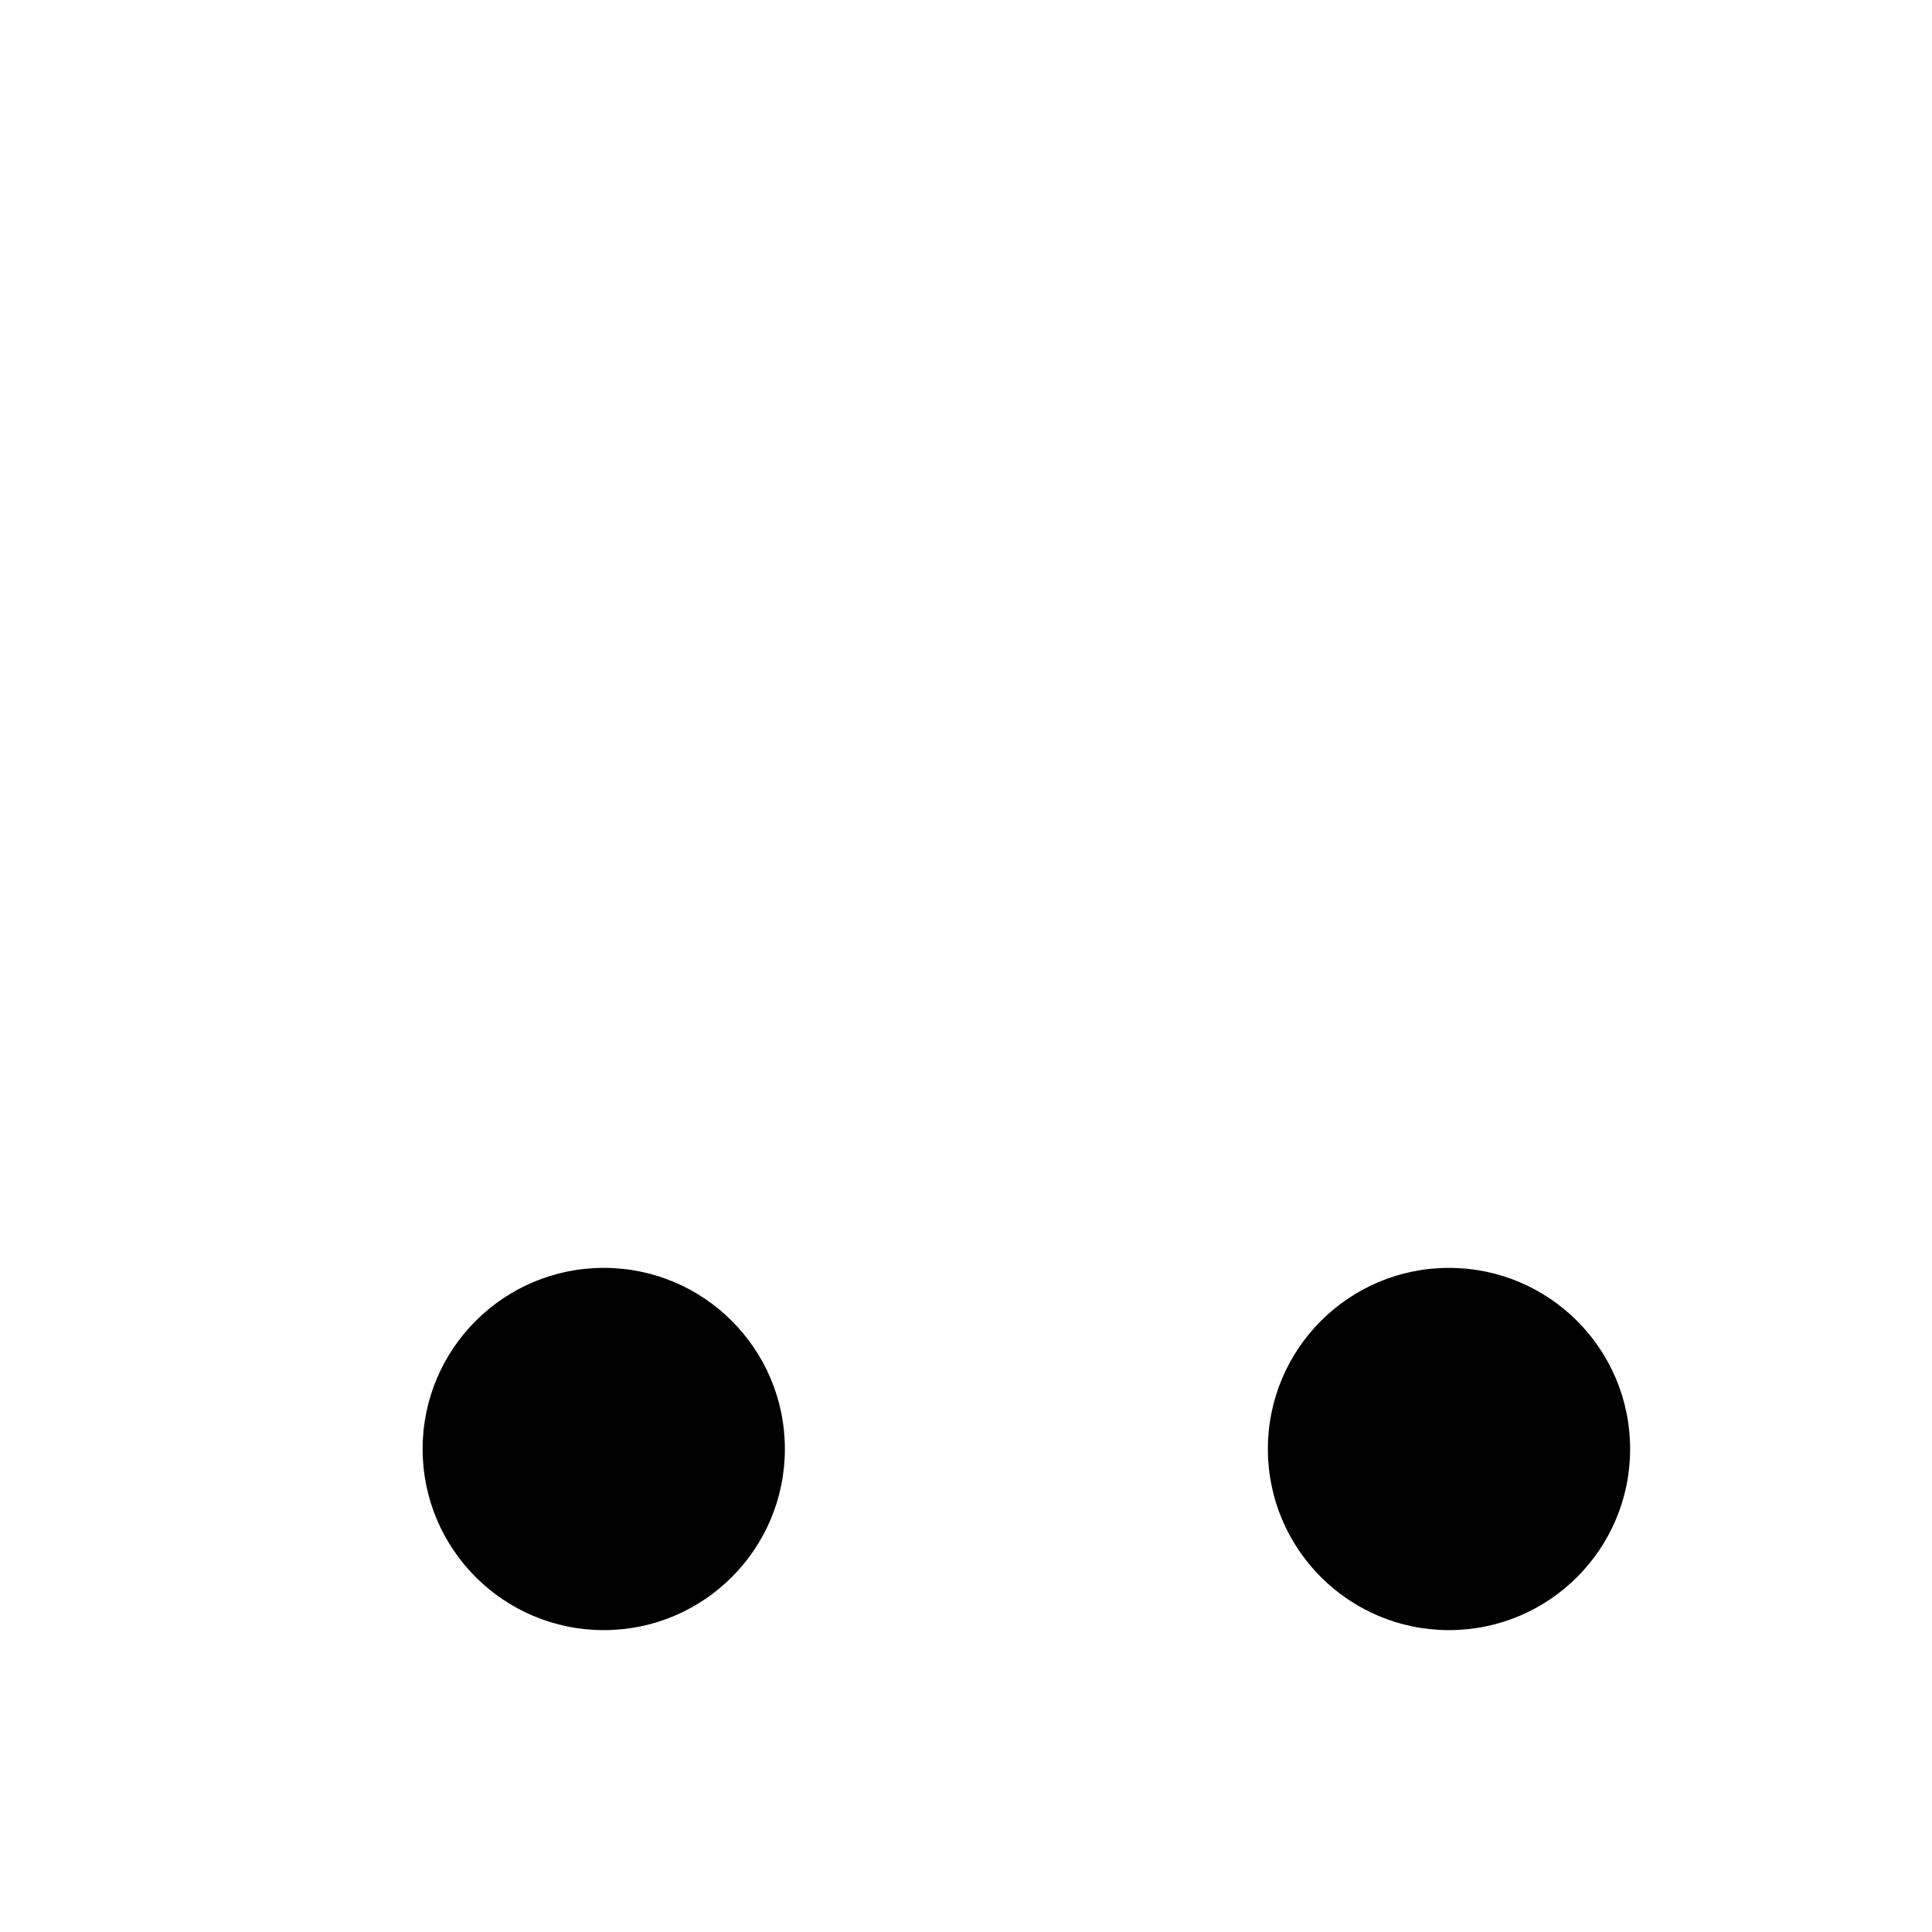
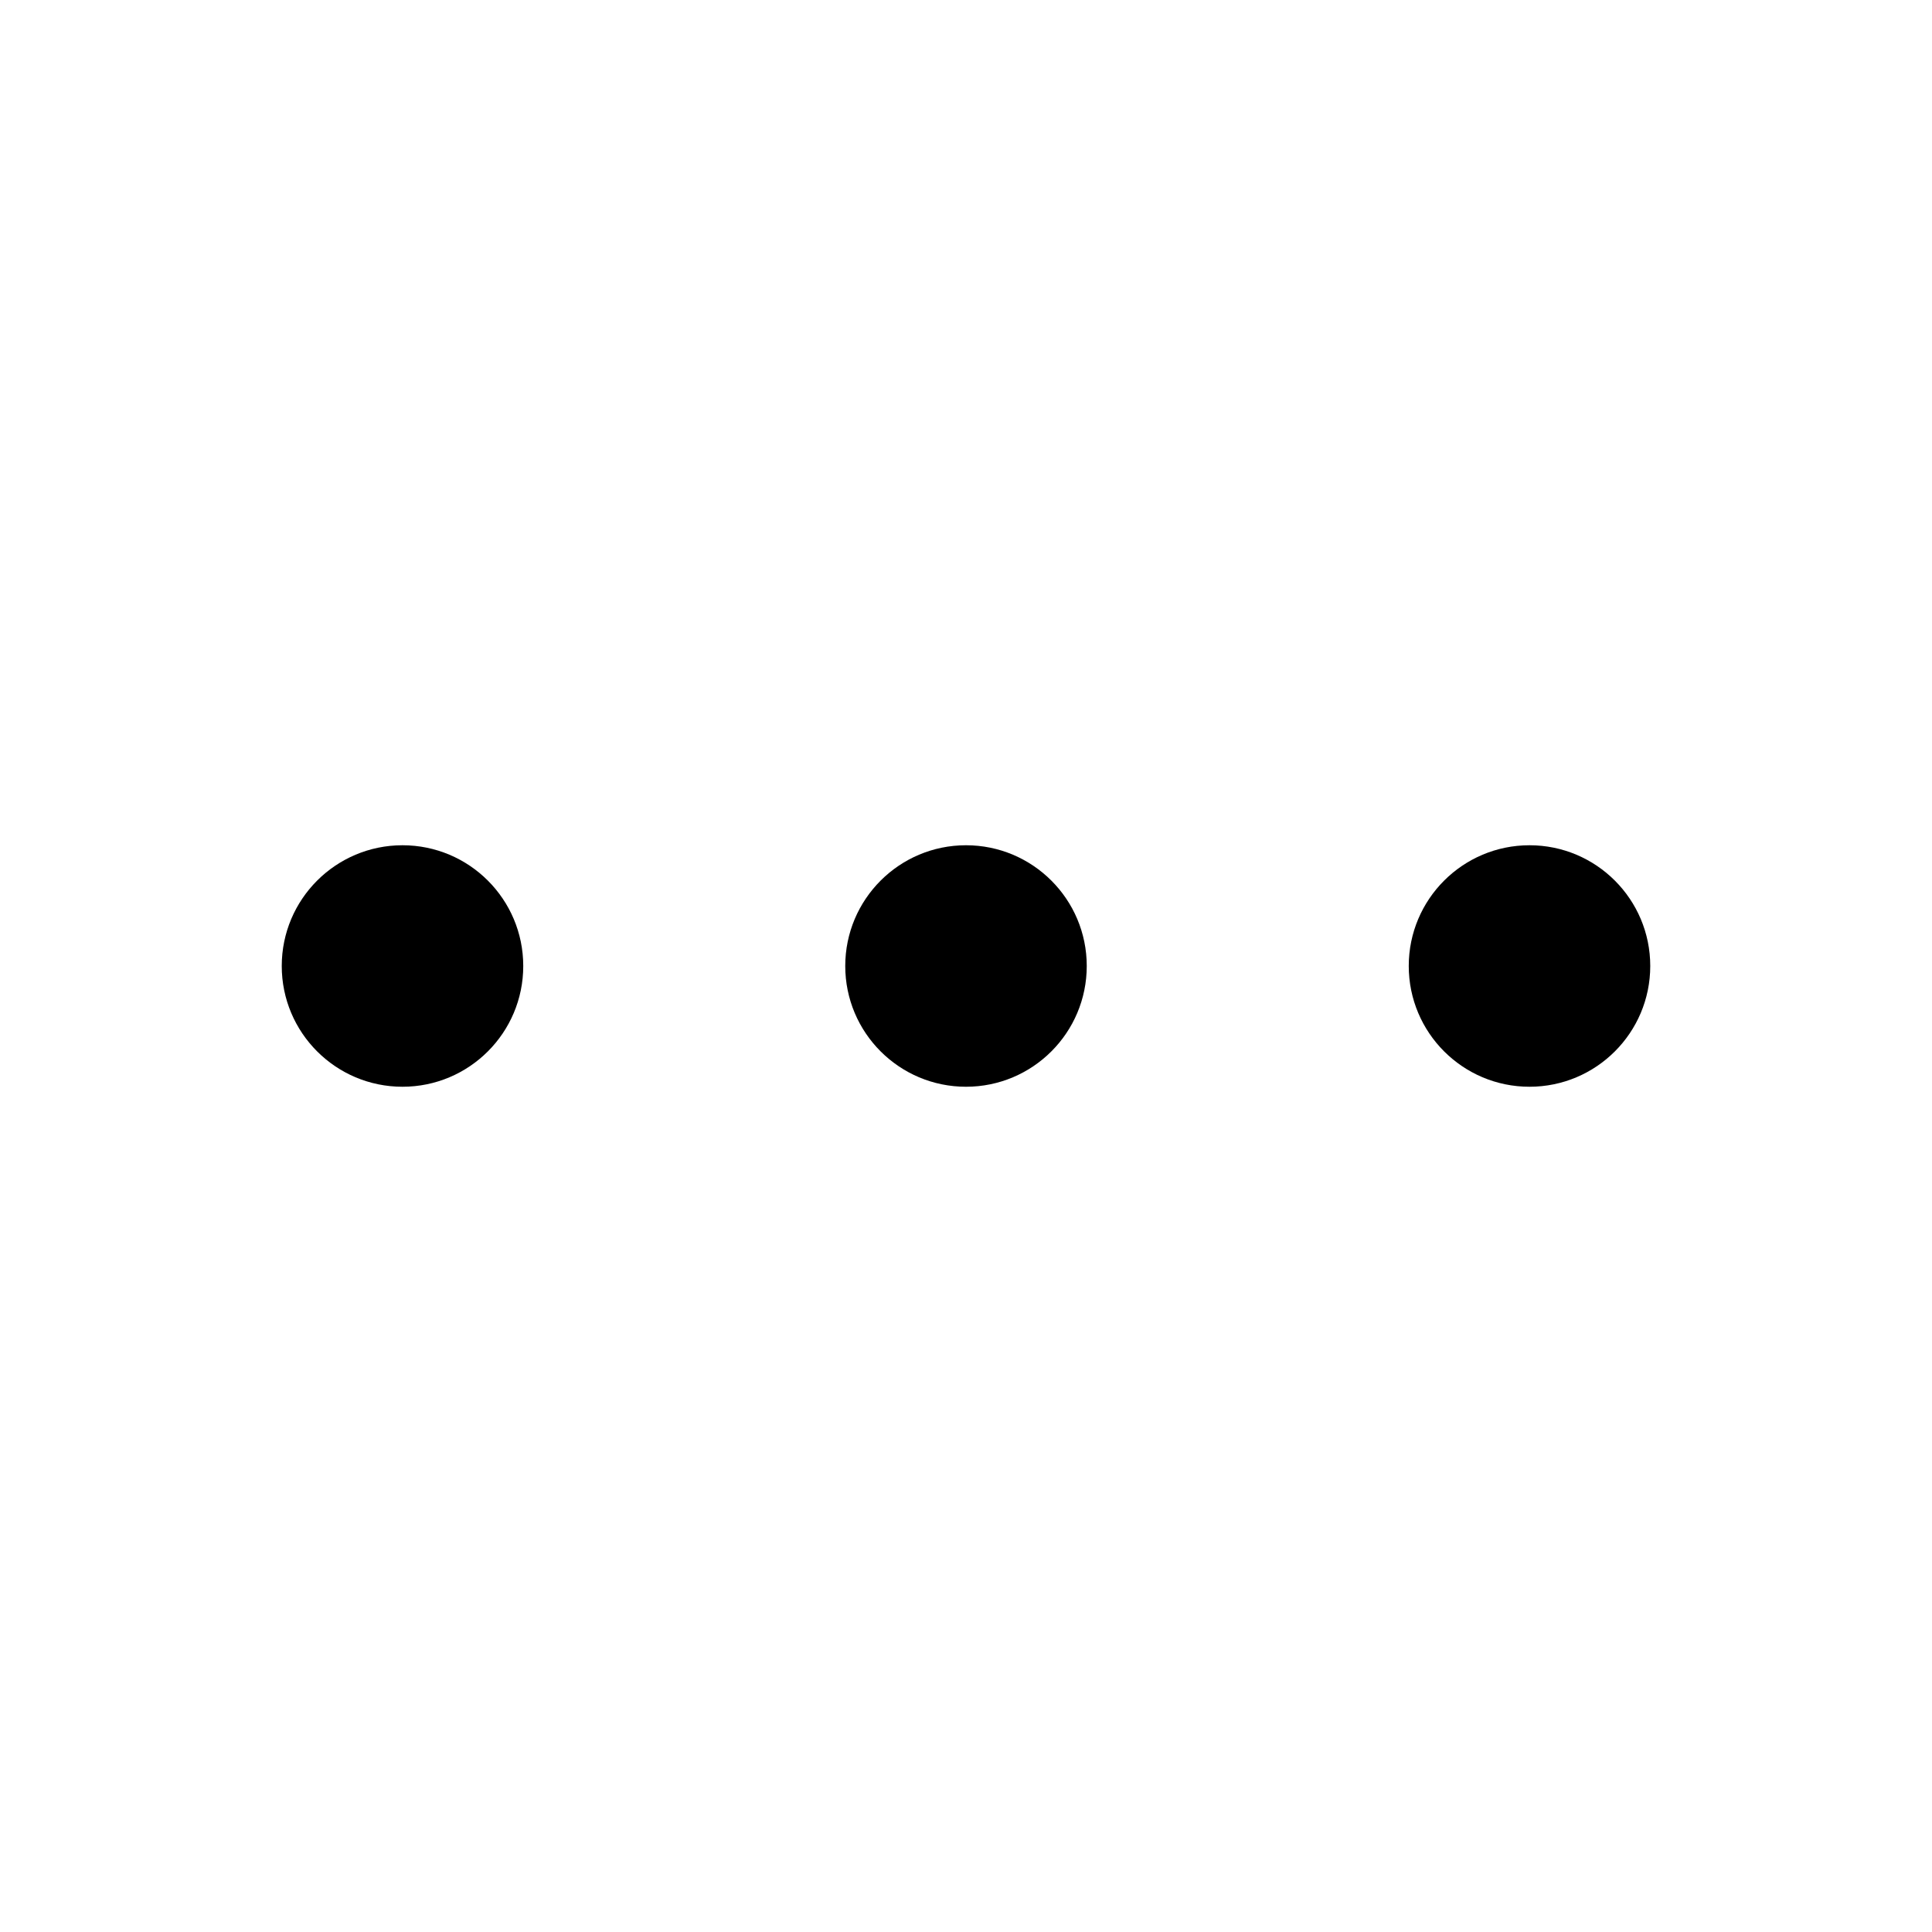
- <svg xmlns="http://www.w3.org/2000/svg" viewBox="0 0 16 16">
+ <svg xmlns="http://www.w3.org/2000/svg" viewBox="0 0 24 24">
  <path d="M3.5 12 A1.5 1.5 0 1 0 6.5 12 A1.5 1.5 0 1 0 3.5 12 Z" fill="currentColor" stroke="currentColor" stroke-width="0" stroke-linecap="round" stroke-linejoin="round" />
  <path d="M10.5 12 A1.5 1.5 0 1 0 13.5 12 A1.5 1.5 0 1 0 10.5 12 Z" fill="currentColor" stroke="currentColor" stroke-width="0" stroke-linecap="round" stroke-linejoin="round" />
  <path d="M17.5 12 A1.5 1.5 0 1 0 20.5 12 A1.5 1.5 0 1 0 17.5 12 Z" fill="currentColor" stroke="currentColor" stroke-width="0" stroke-linecap="round" stroke-linejoin="round" />
</svg>
